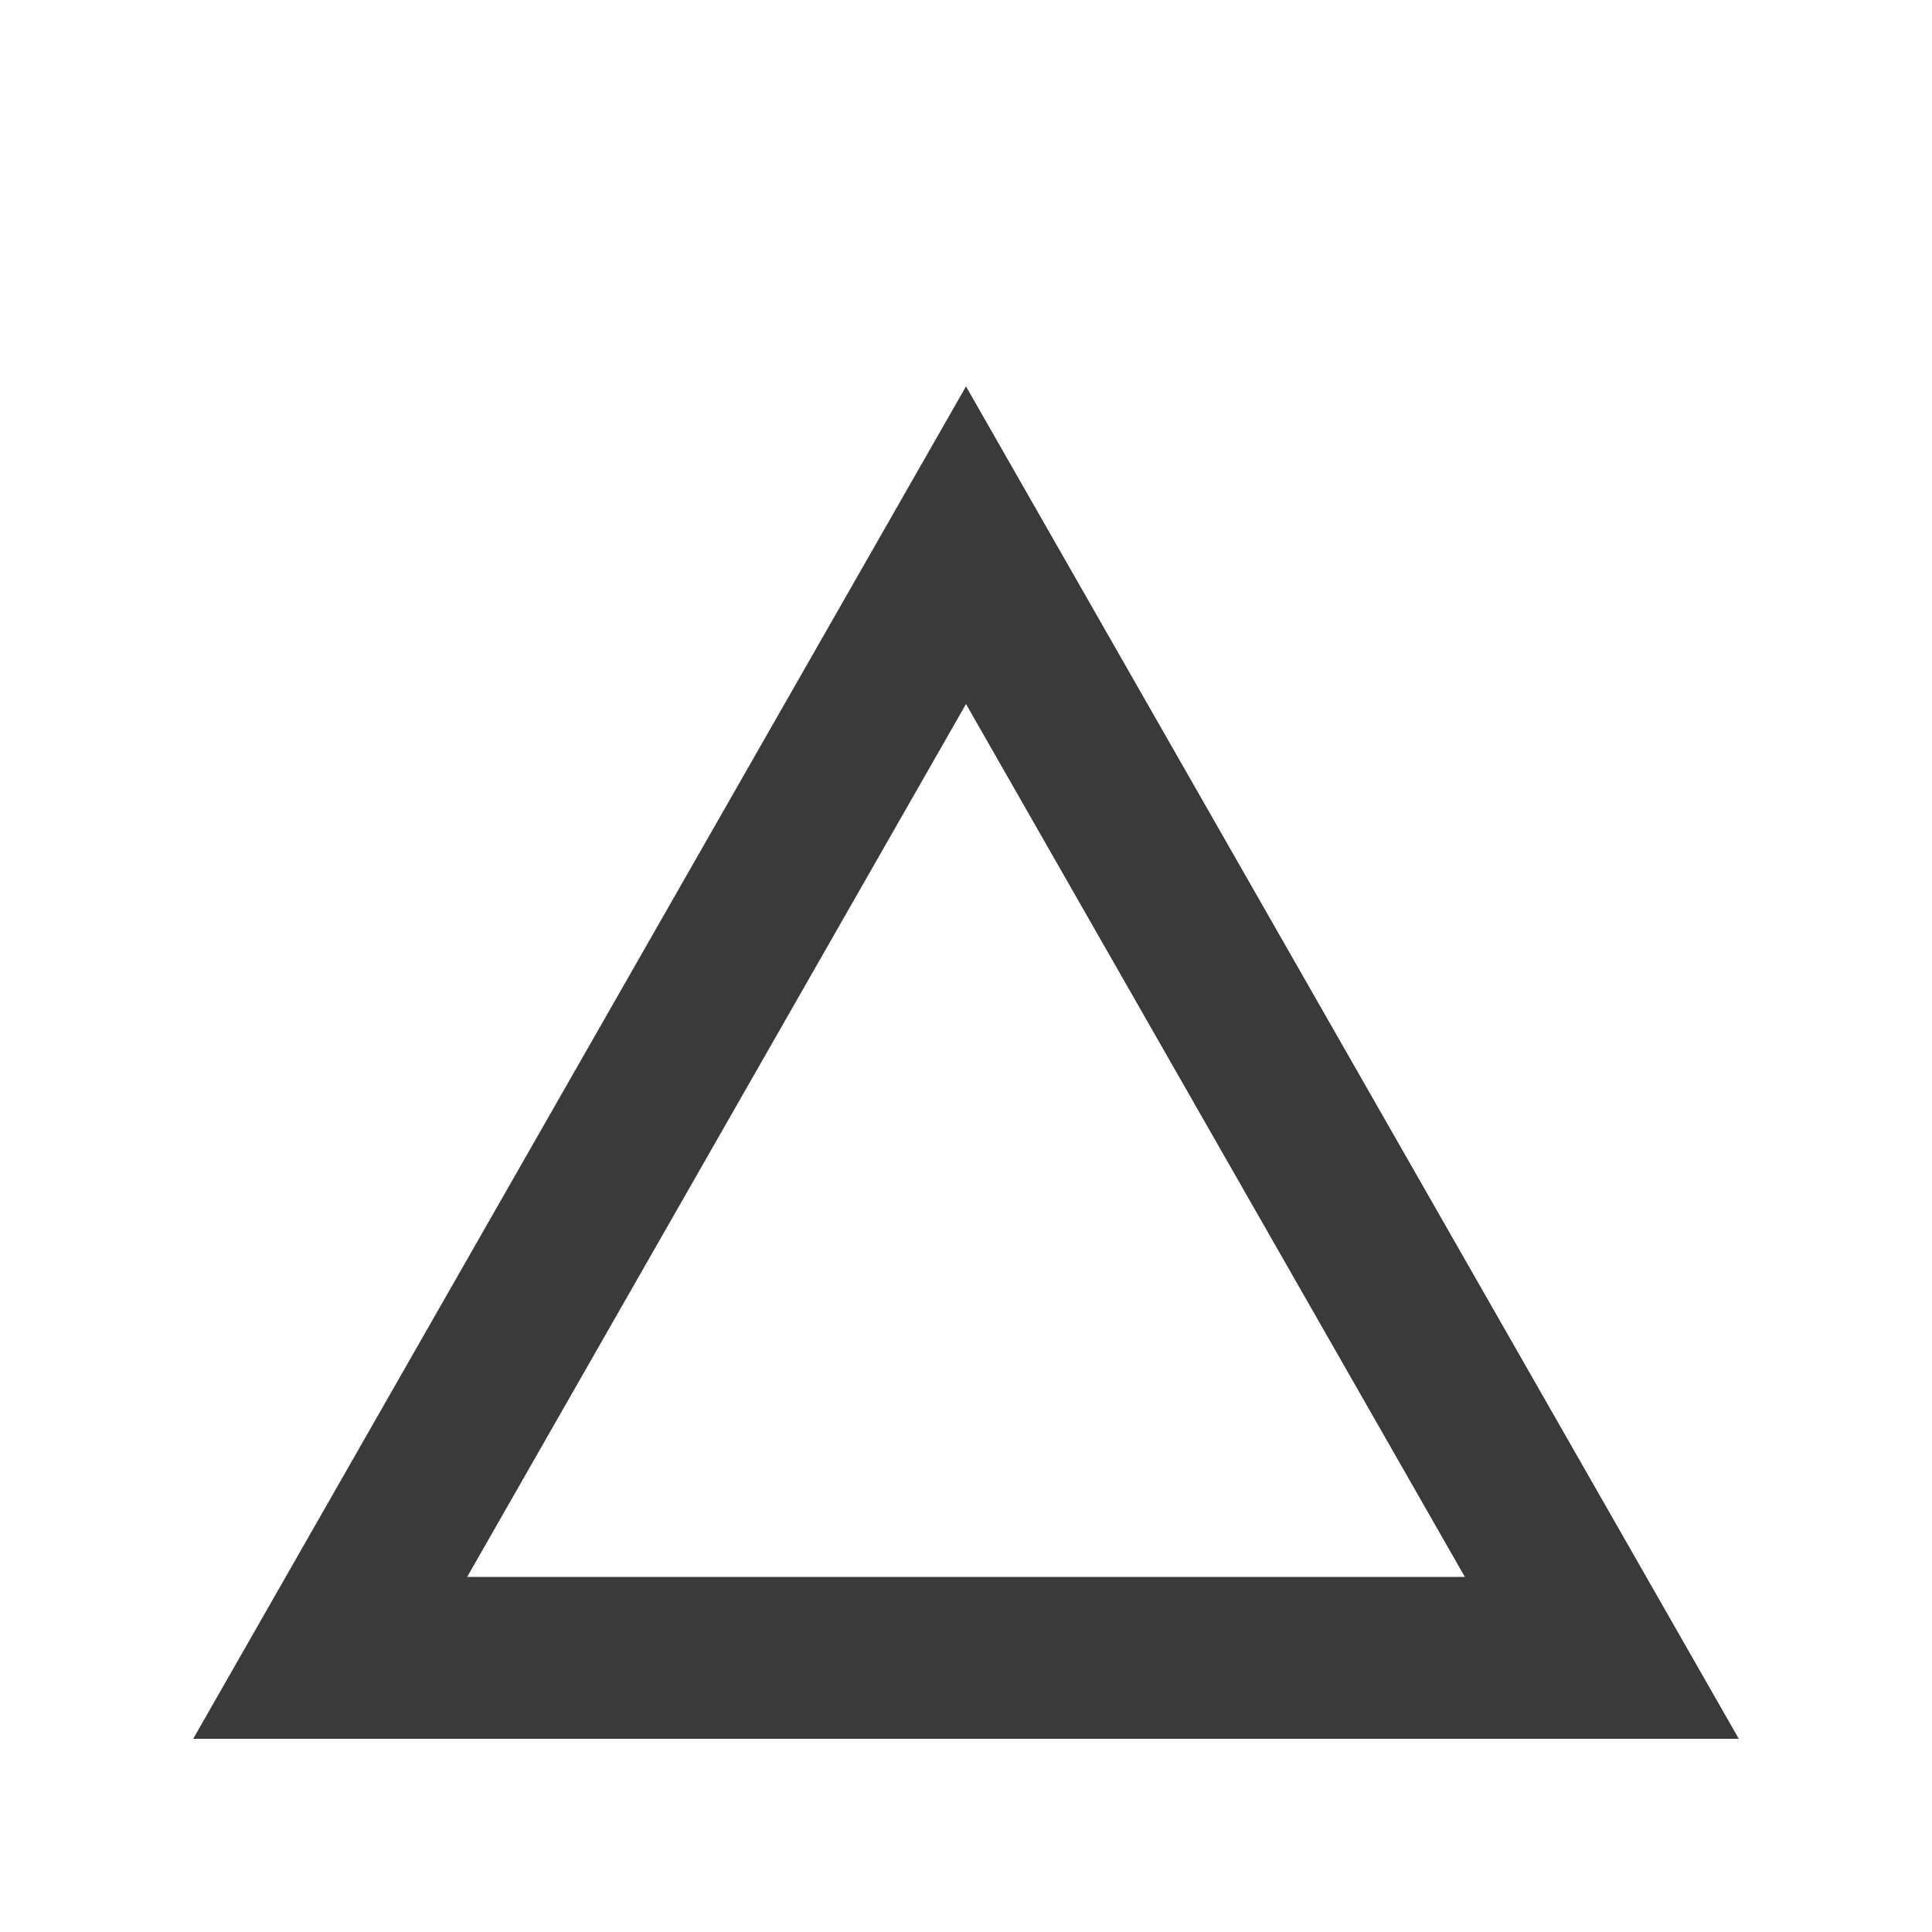
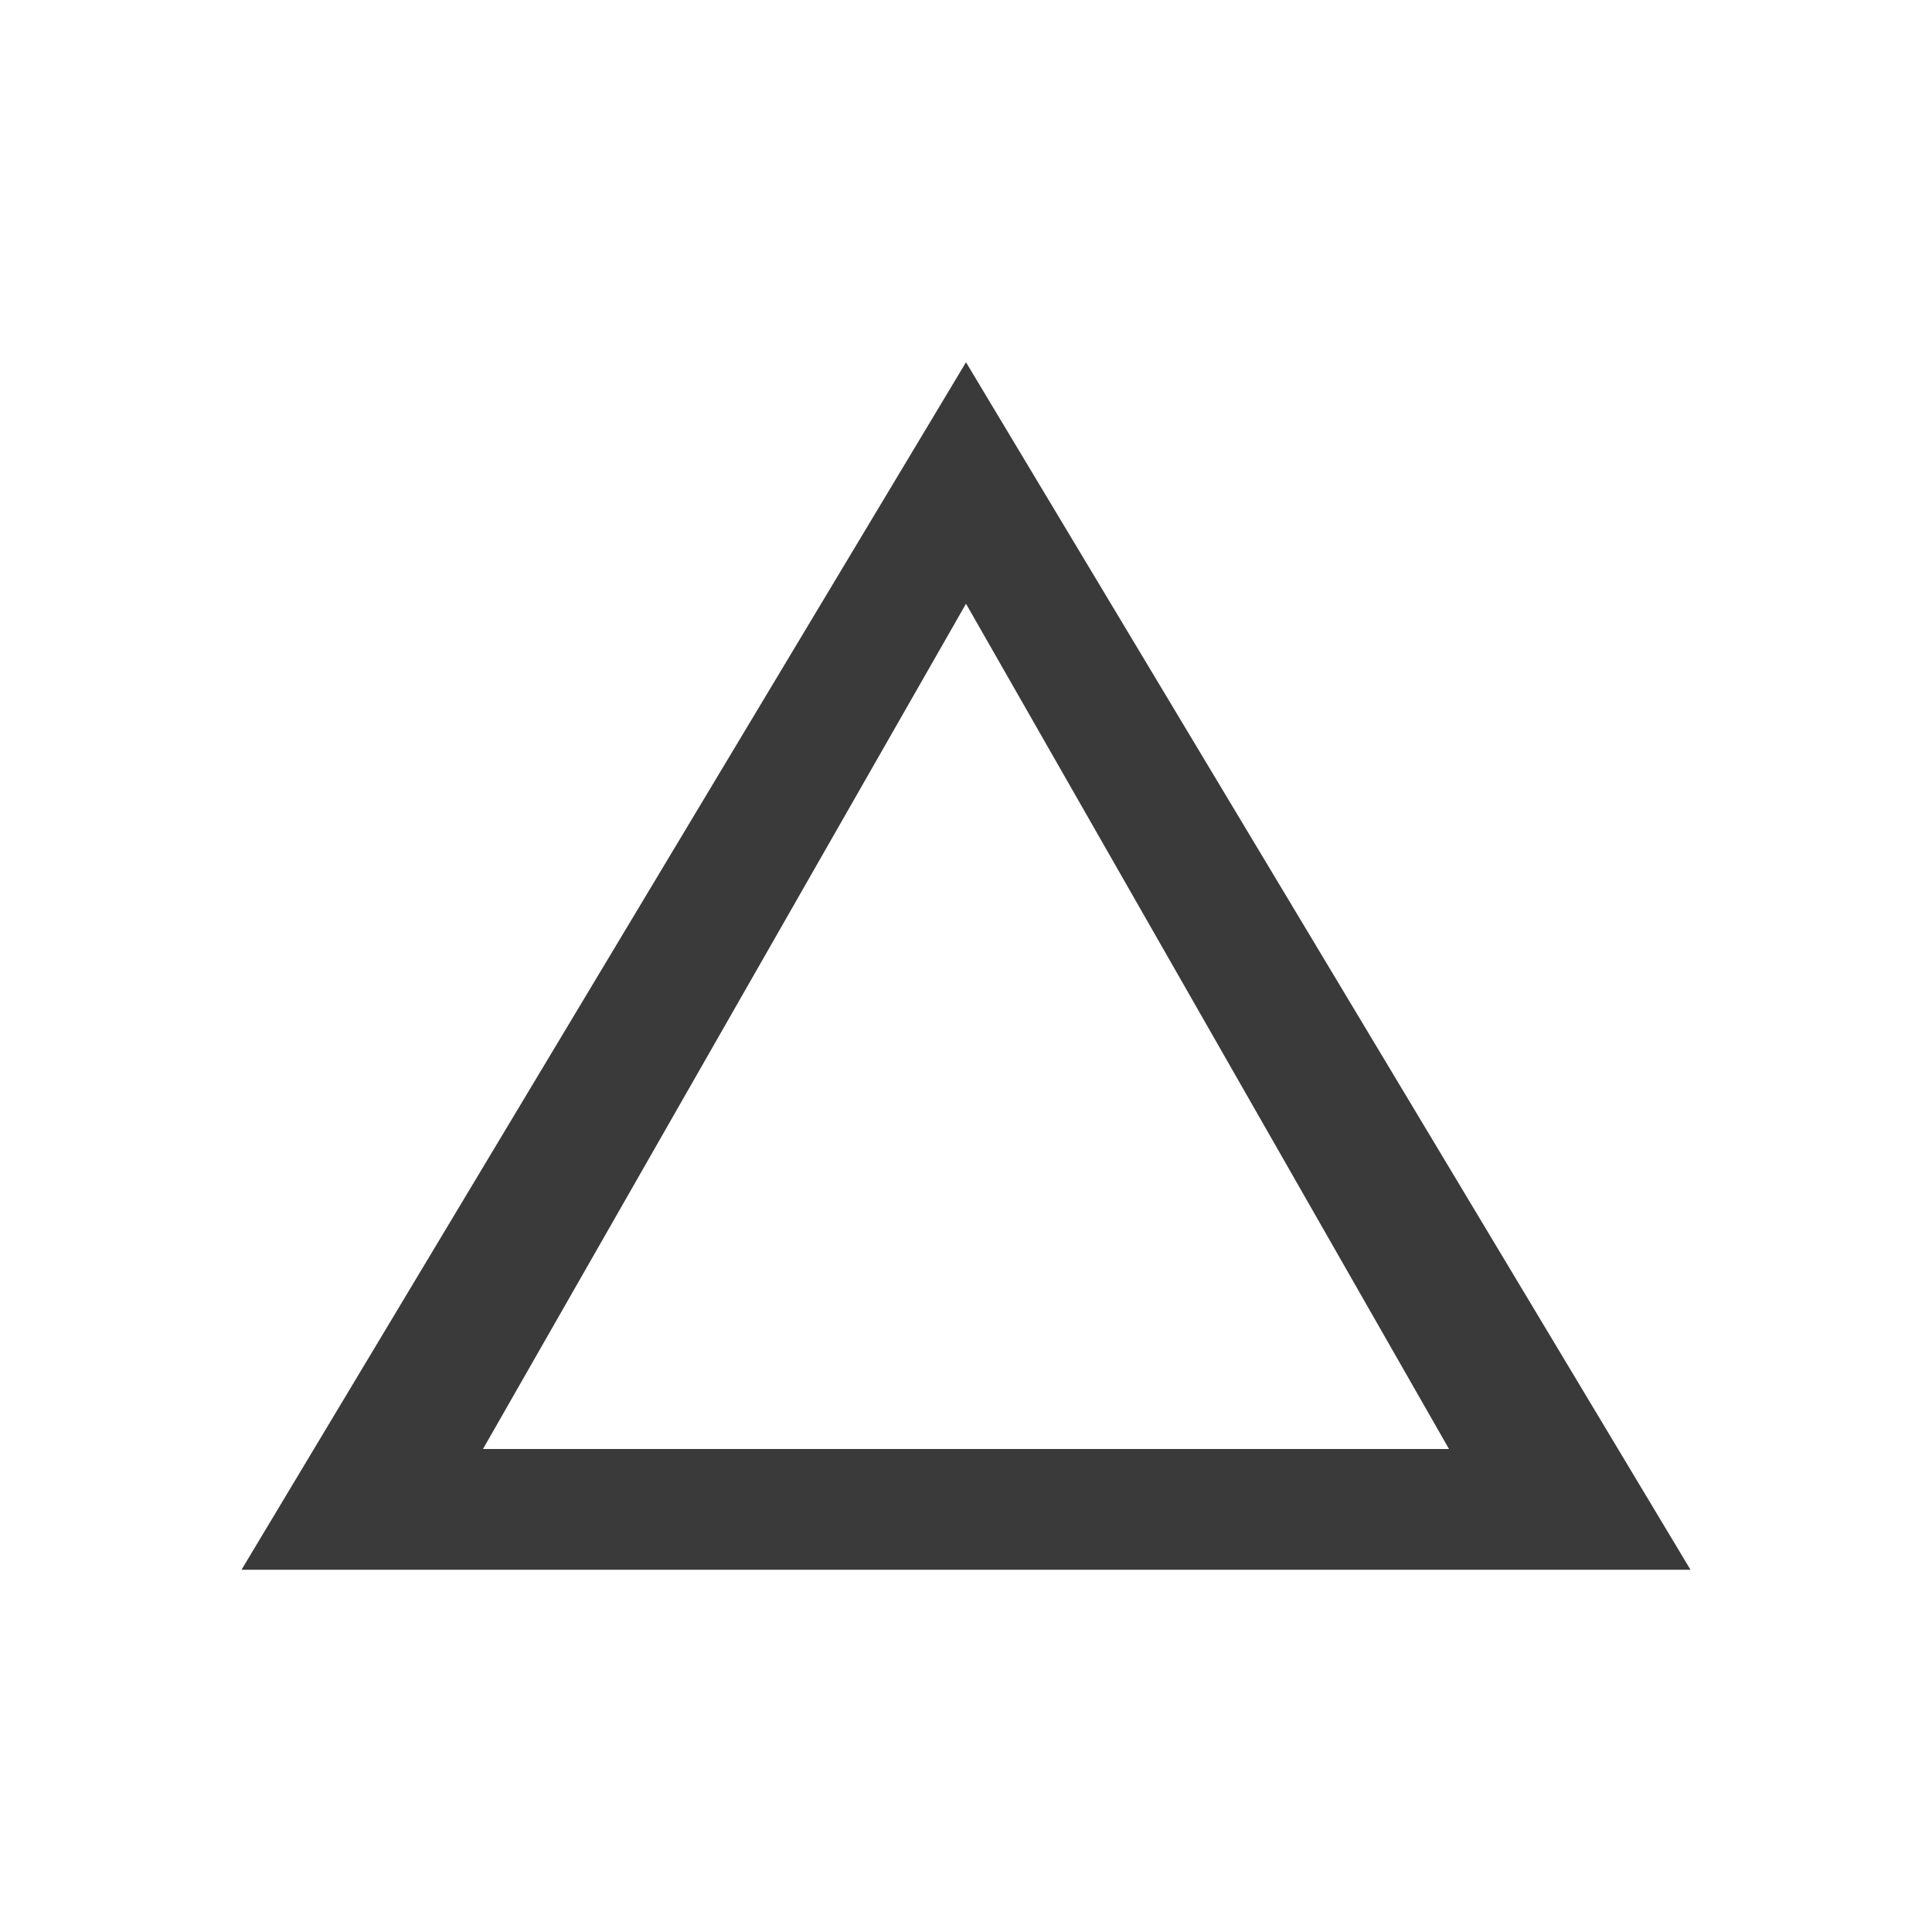
- <svg xmlns="http://www.w3.org/2000/svg" width="10" height="10" viewBox="0 0 10 10" fill="none">
-   <path fill-rule="evenodd" clip-rule="evenodd" d="M9 9L5 2L1 9H9ZM7.582 8.162L5 3.644L2.418 8.162H7.582Z" fill="#3A3A3A" />
+ <svg xmlns="http://www.w3.org/2000/svg" width="16" height="16" viewBox="0 0 16 16" fill="none">
+   <path fill-rule="evenodd" clip-rule="evenodd" d="M14 13L8 3L2 13H14ZM12 12L8 5L4 12H12Z" fill="#3A3A3A" />
</svg>
